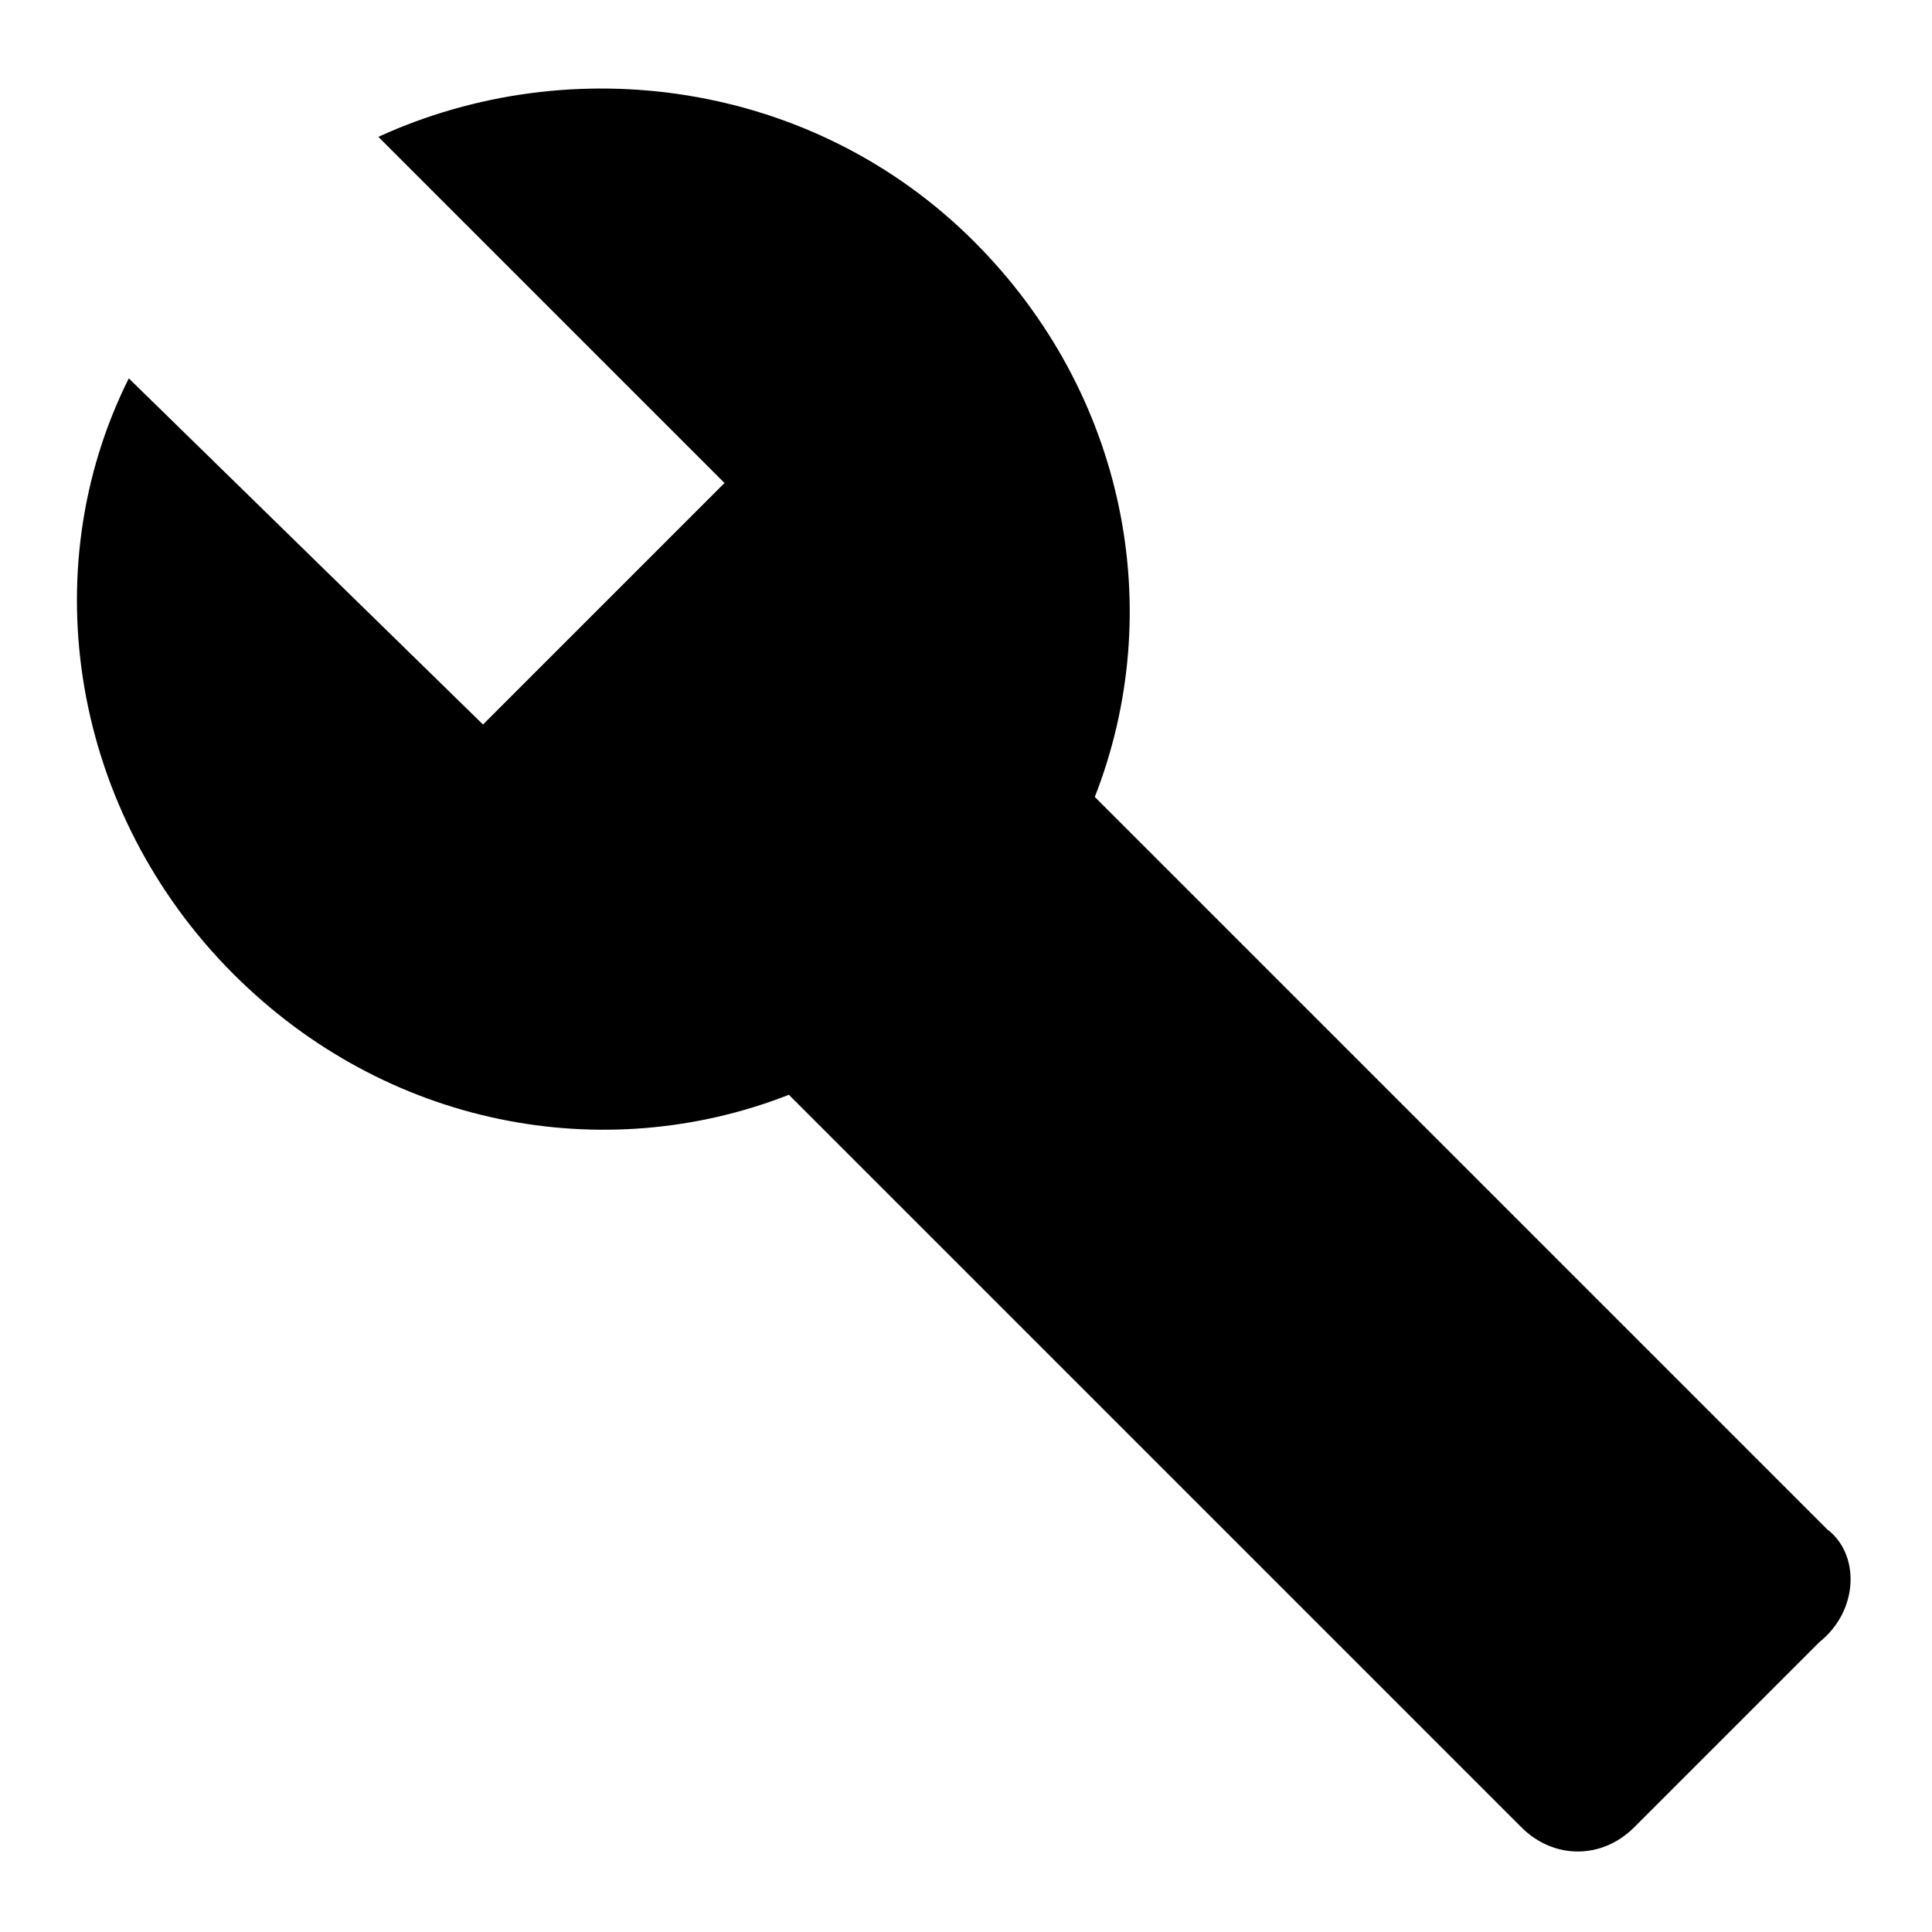
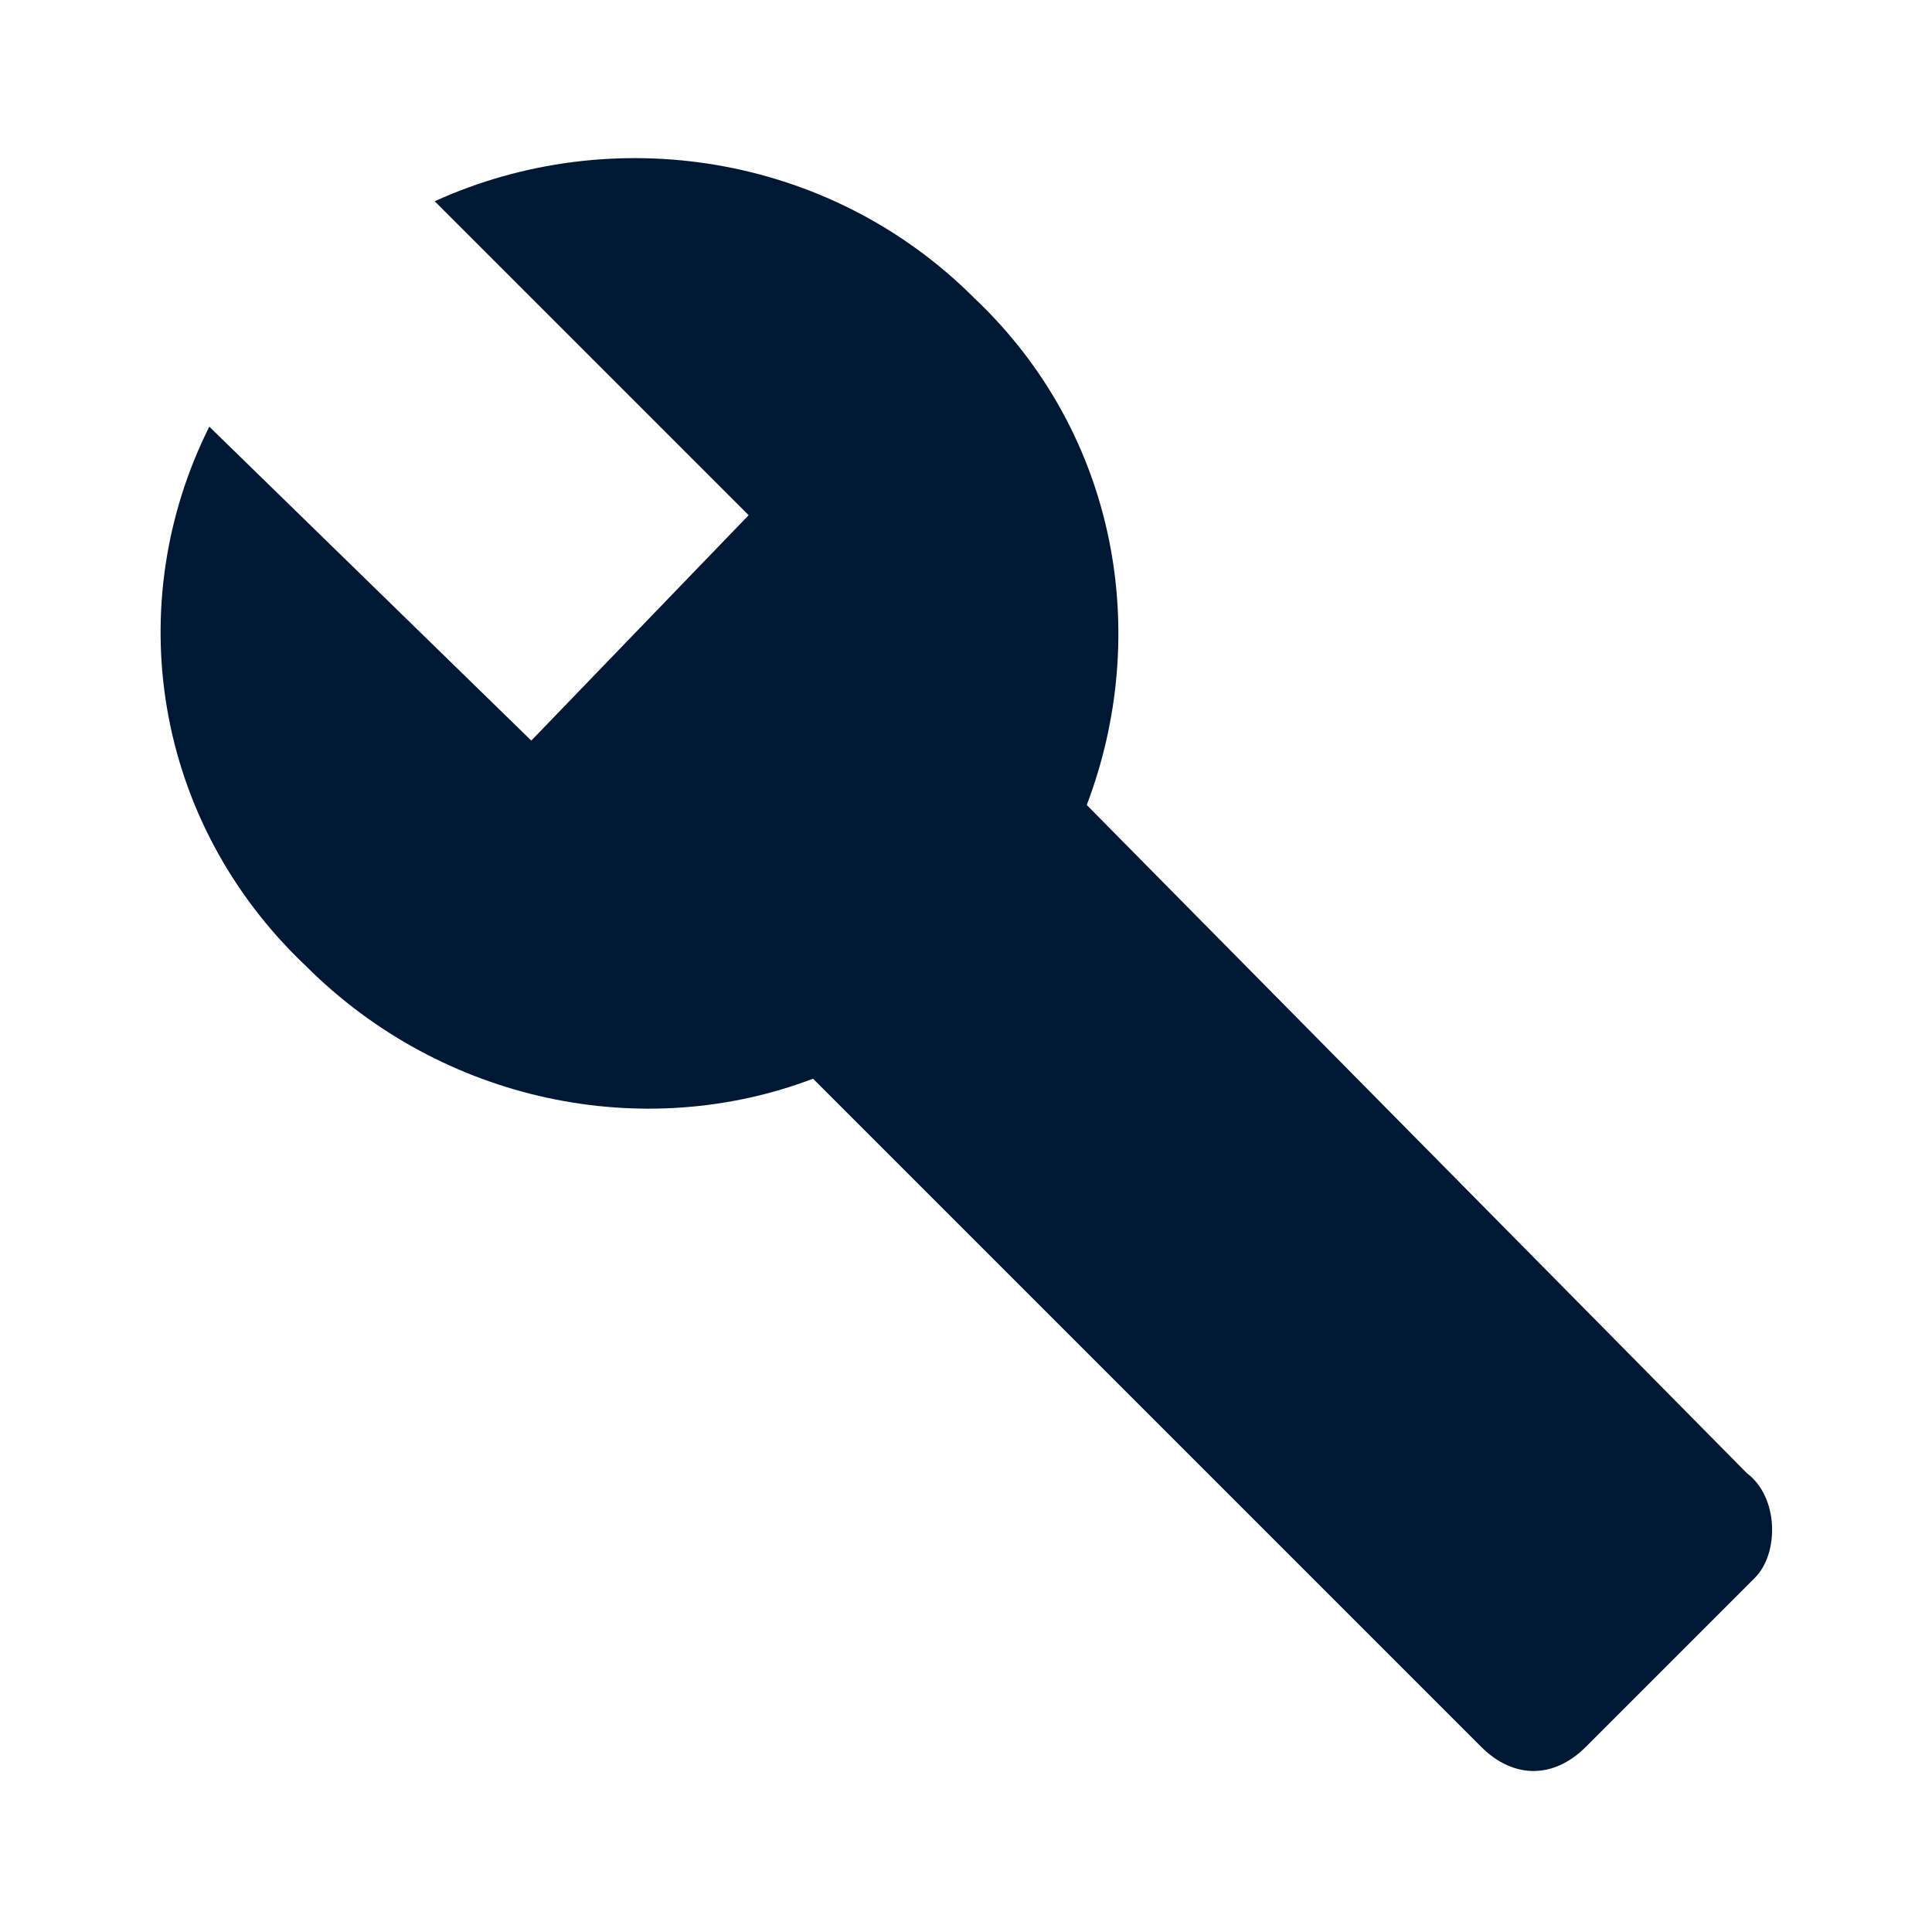
- <svg xmlns="http://www.w3.org/2000/svg" width="24" height="24" viewBox="0 0 24 24">
-   <path clip-rule="evenodd" fill="none" d="M0 0h24v24H0z" />
-   <path d="M22.7 19l-9.1-9.1c.9-2.3.4-5-1.5-6.9-2-2-5-2.4-7.4-1.3L9 6 6 9 1.6 4.7C.4 7.1.9 10.1 2.9 12.1c1.9 1.9 4.6 2.4 6.9 1.5l9.1 9.1c.4.4 1 .4 1.4 0l2.3-2.3c.5-.4.5-1.1.1-1.4z" />
+ <svg xmlns="http://www.w3.org/2000/svg" version="1.1" id="Layer_1" x="0px" y="0px" viewBox="0 0 24 24" style="enable-background:new 0 0 24 24;" xml:space="preserve">
+   <style type="text/css">
+ 	.st0{fill:#001833;}
+ </style>
+   <path class="st0" d="M21.7,18.3L13.5,10c0.8-2.1,0.4-4.6-1.4-6.3c-1.8-1.8-4.5-2.2-6.7-1.2l3.9,3.9L6.6,9.2l-4-3.9  C1.5,7.5,1.9,10.2,3.8,12c1.7,1.7,4.2,2.2,6.3,1.4l8.3,8.3c0.4,0.4,0.9,0.4,1.3,0l2.1-2.1C22.1,19.3,22.1,18.6,21.7,18.3z" />
</svg>
